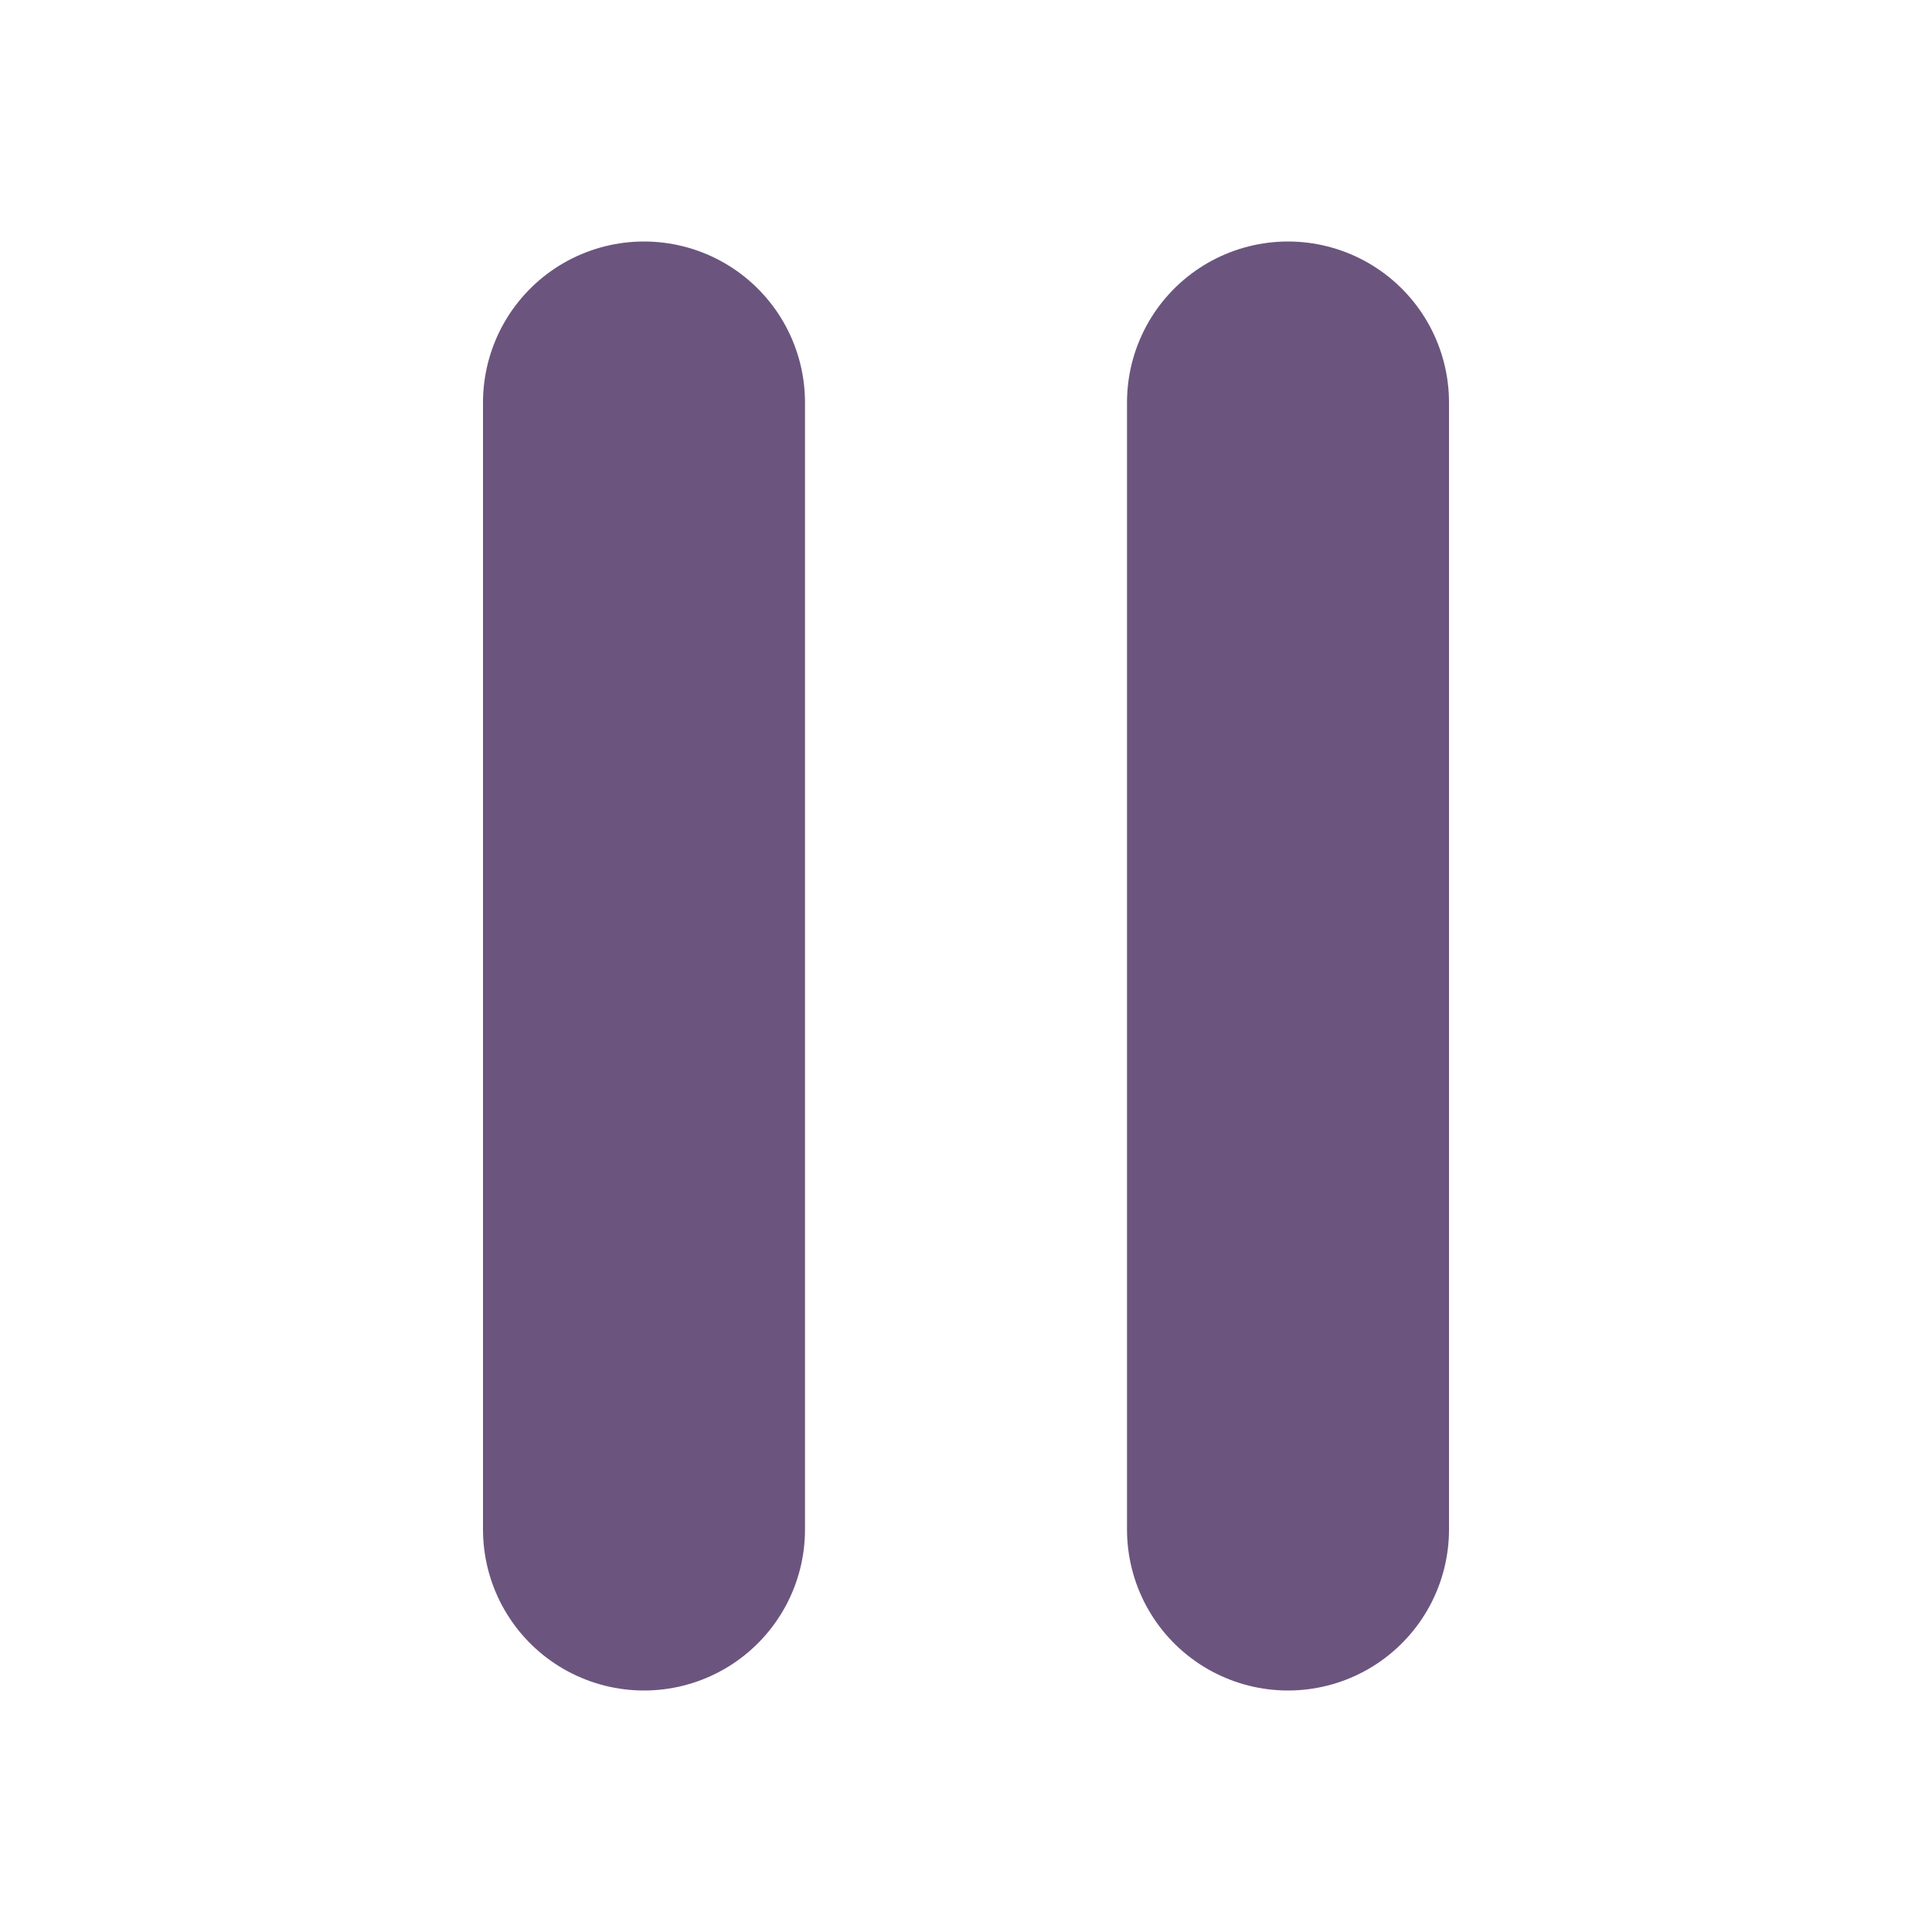
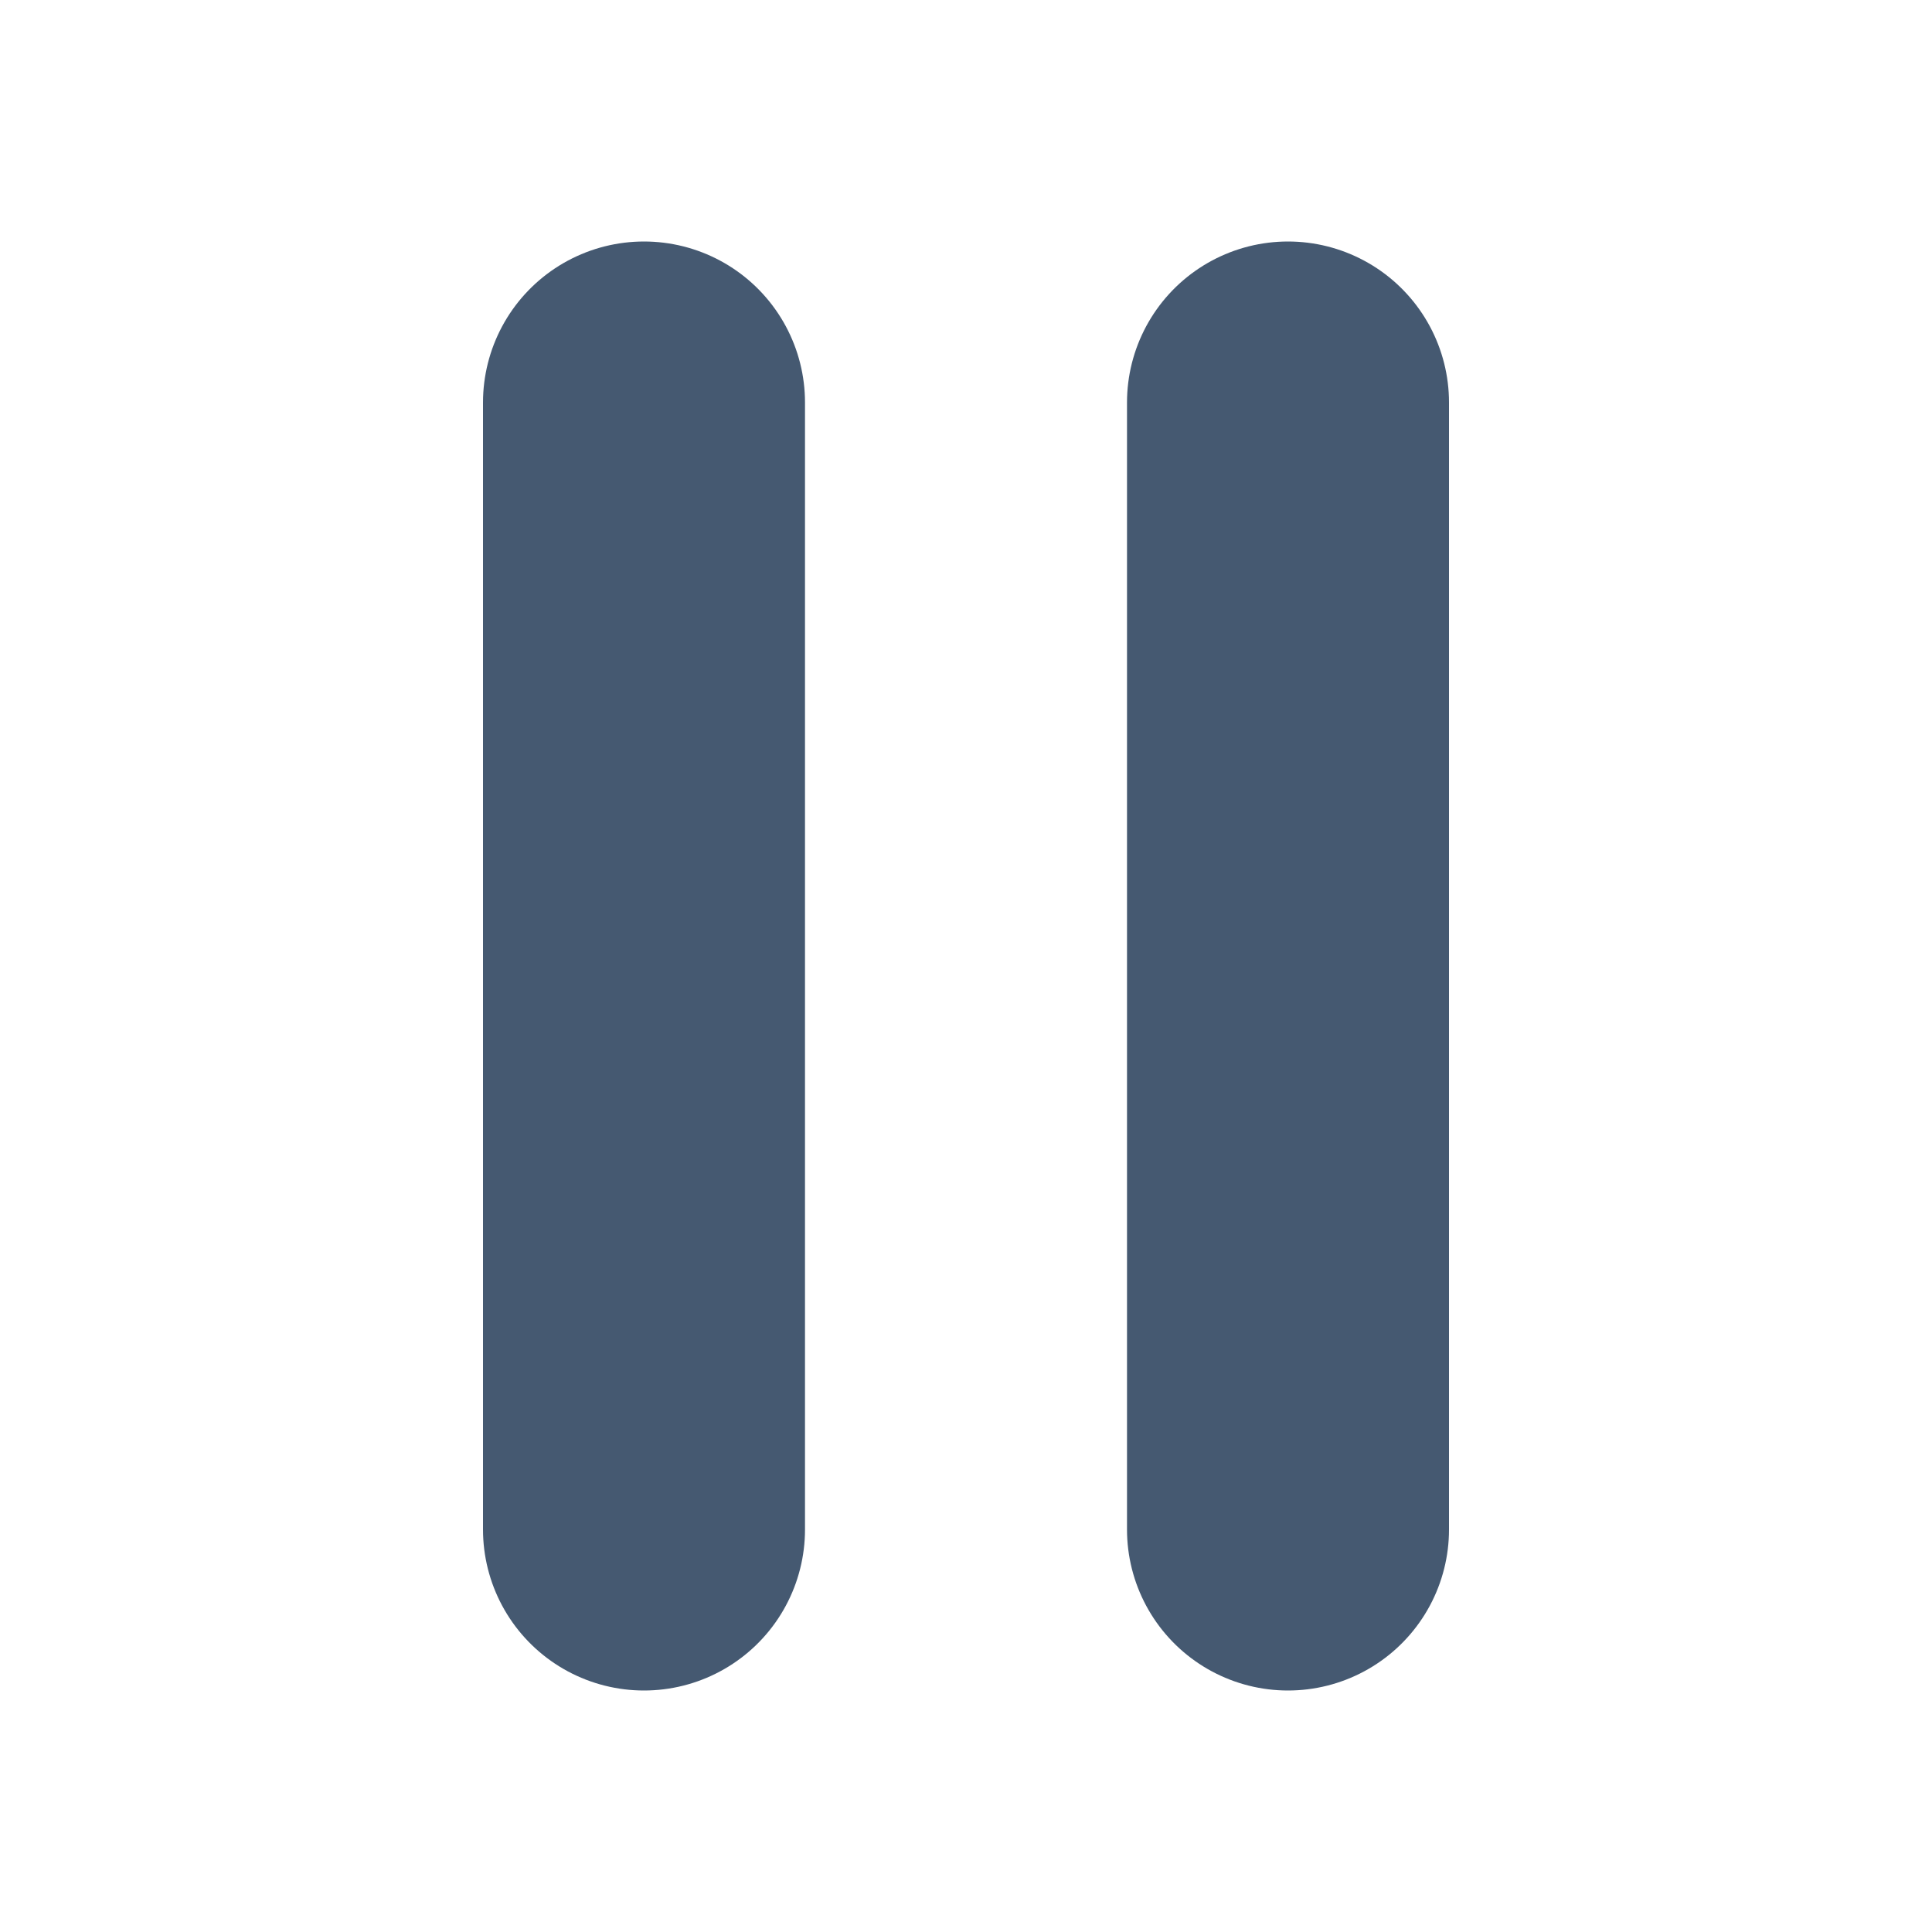
- <svg xmlns="http://www.w3.org/2000/svg" width="24" height="24" viewBox="0 0 24 24" fill="none" stroke="#6b557e" stroke-width="1.7" stroke-linecap="round" stroke-linejoin="round">
+ <svg xmlns="http://www.w3.org/2000/svg" width="24" height="24" viewBox="0 0 24 24" fill="none" stroke="#455971" stroke-width="1.7" stroke-linecap="round" stroke-linejoin="round">
  <path d="M8 5v14m8-14v14" stroke-width="4" />
</svg>
